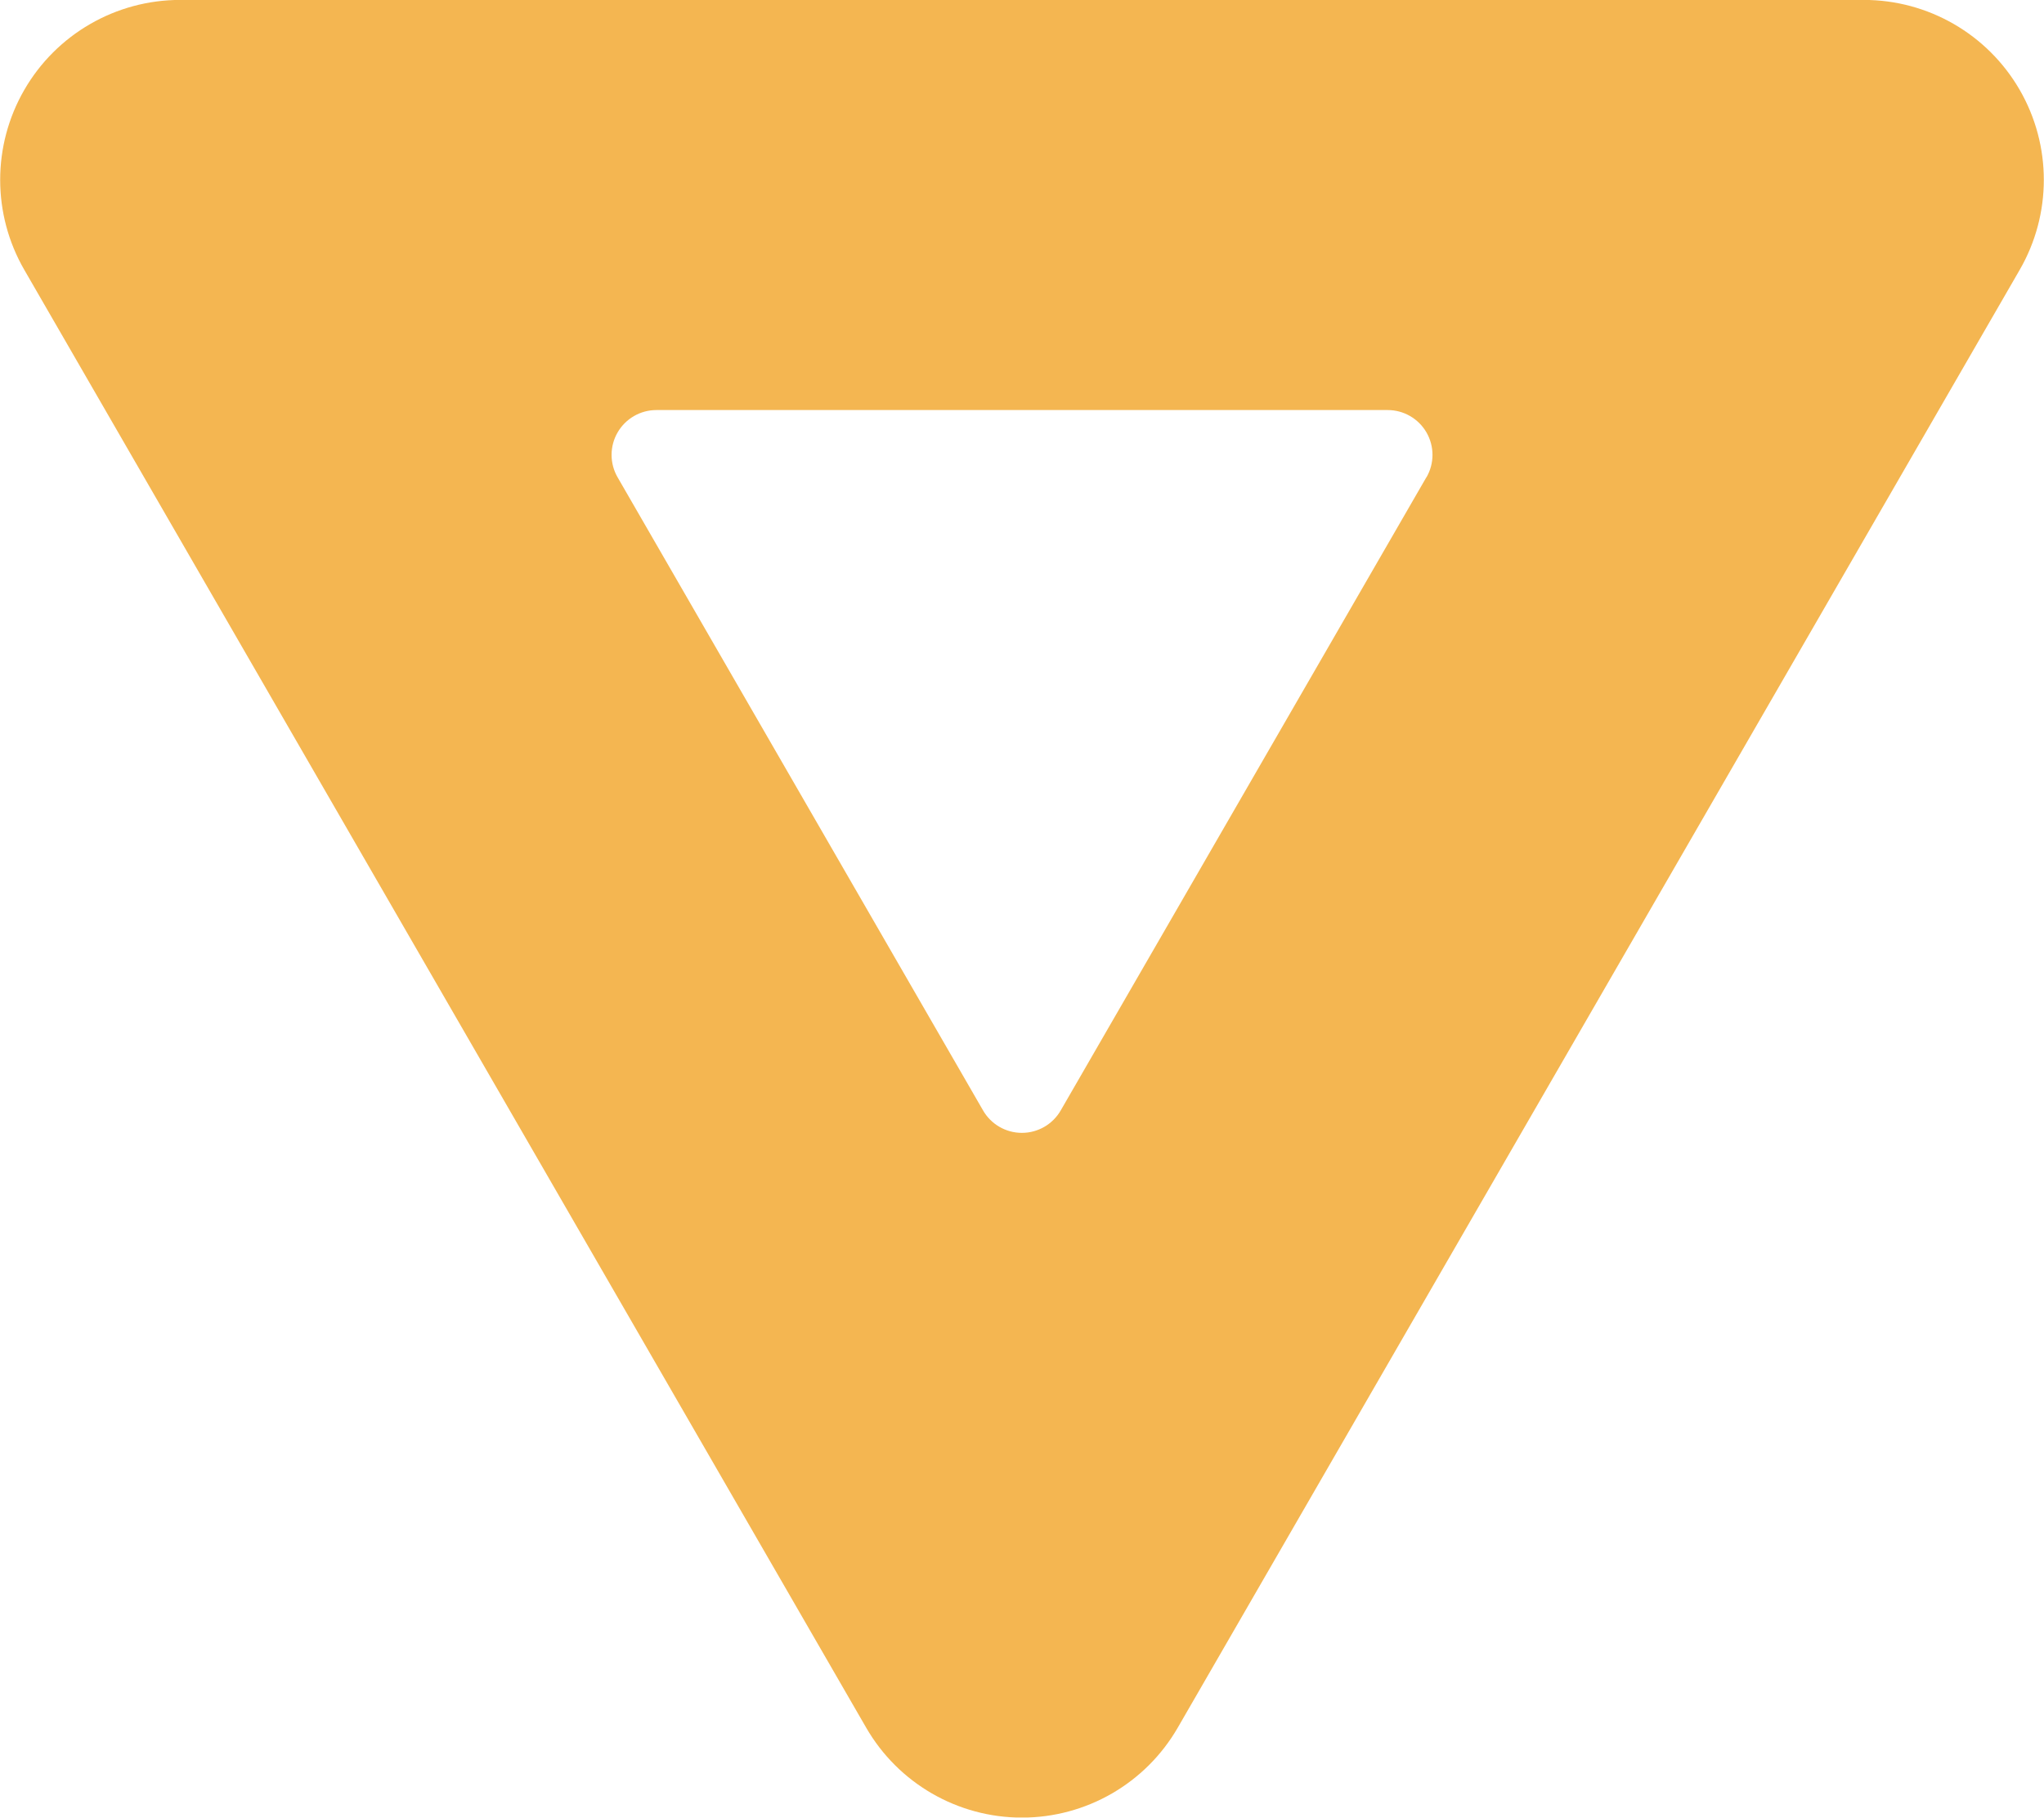
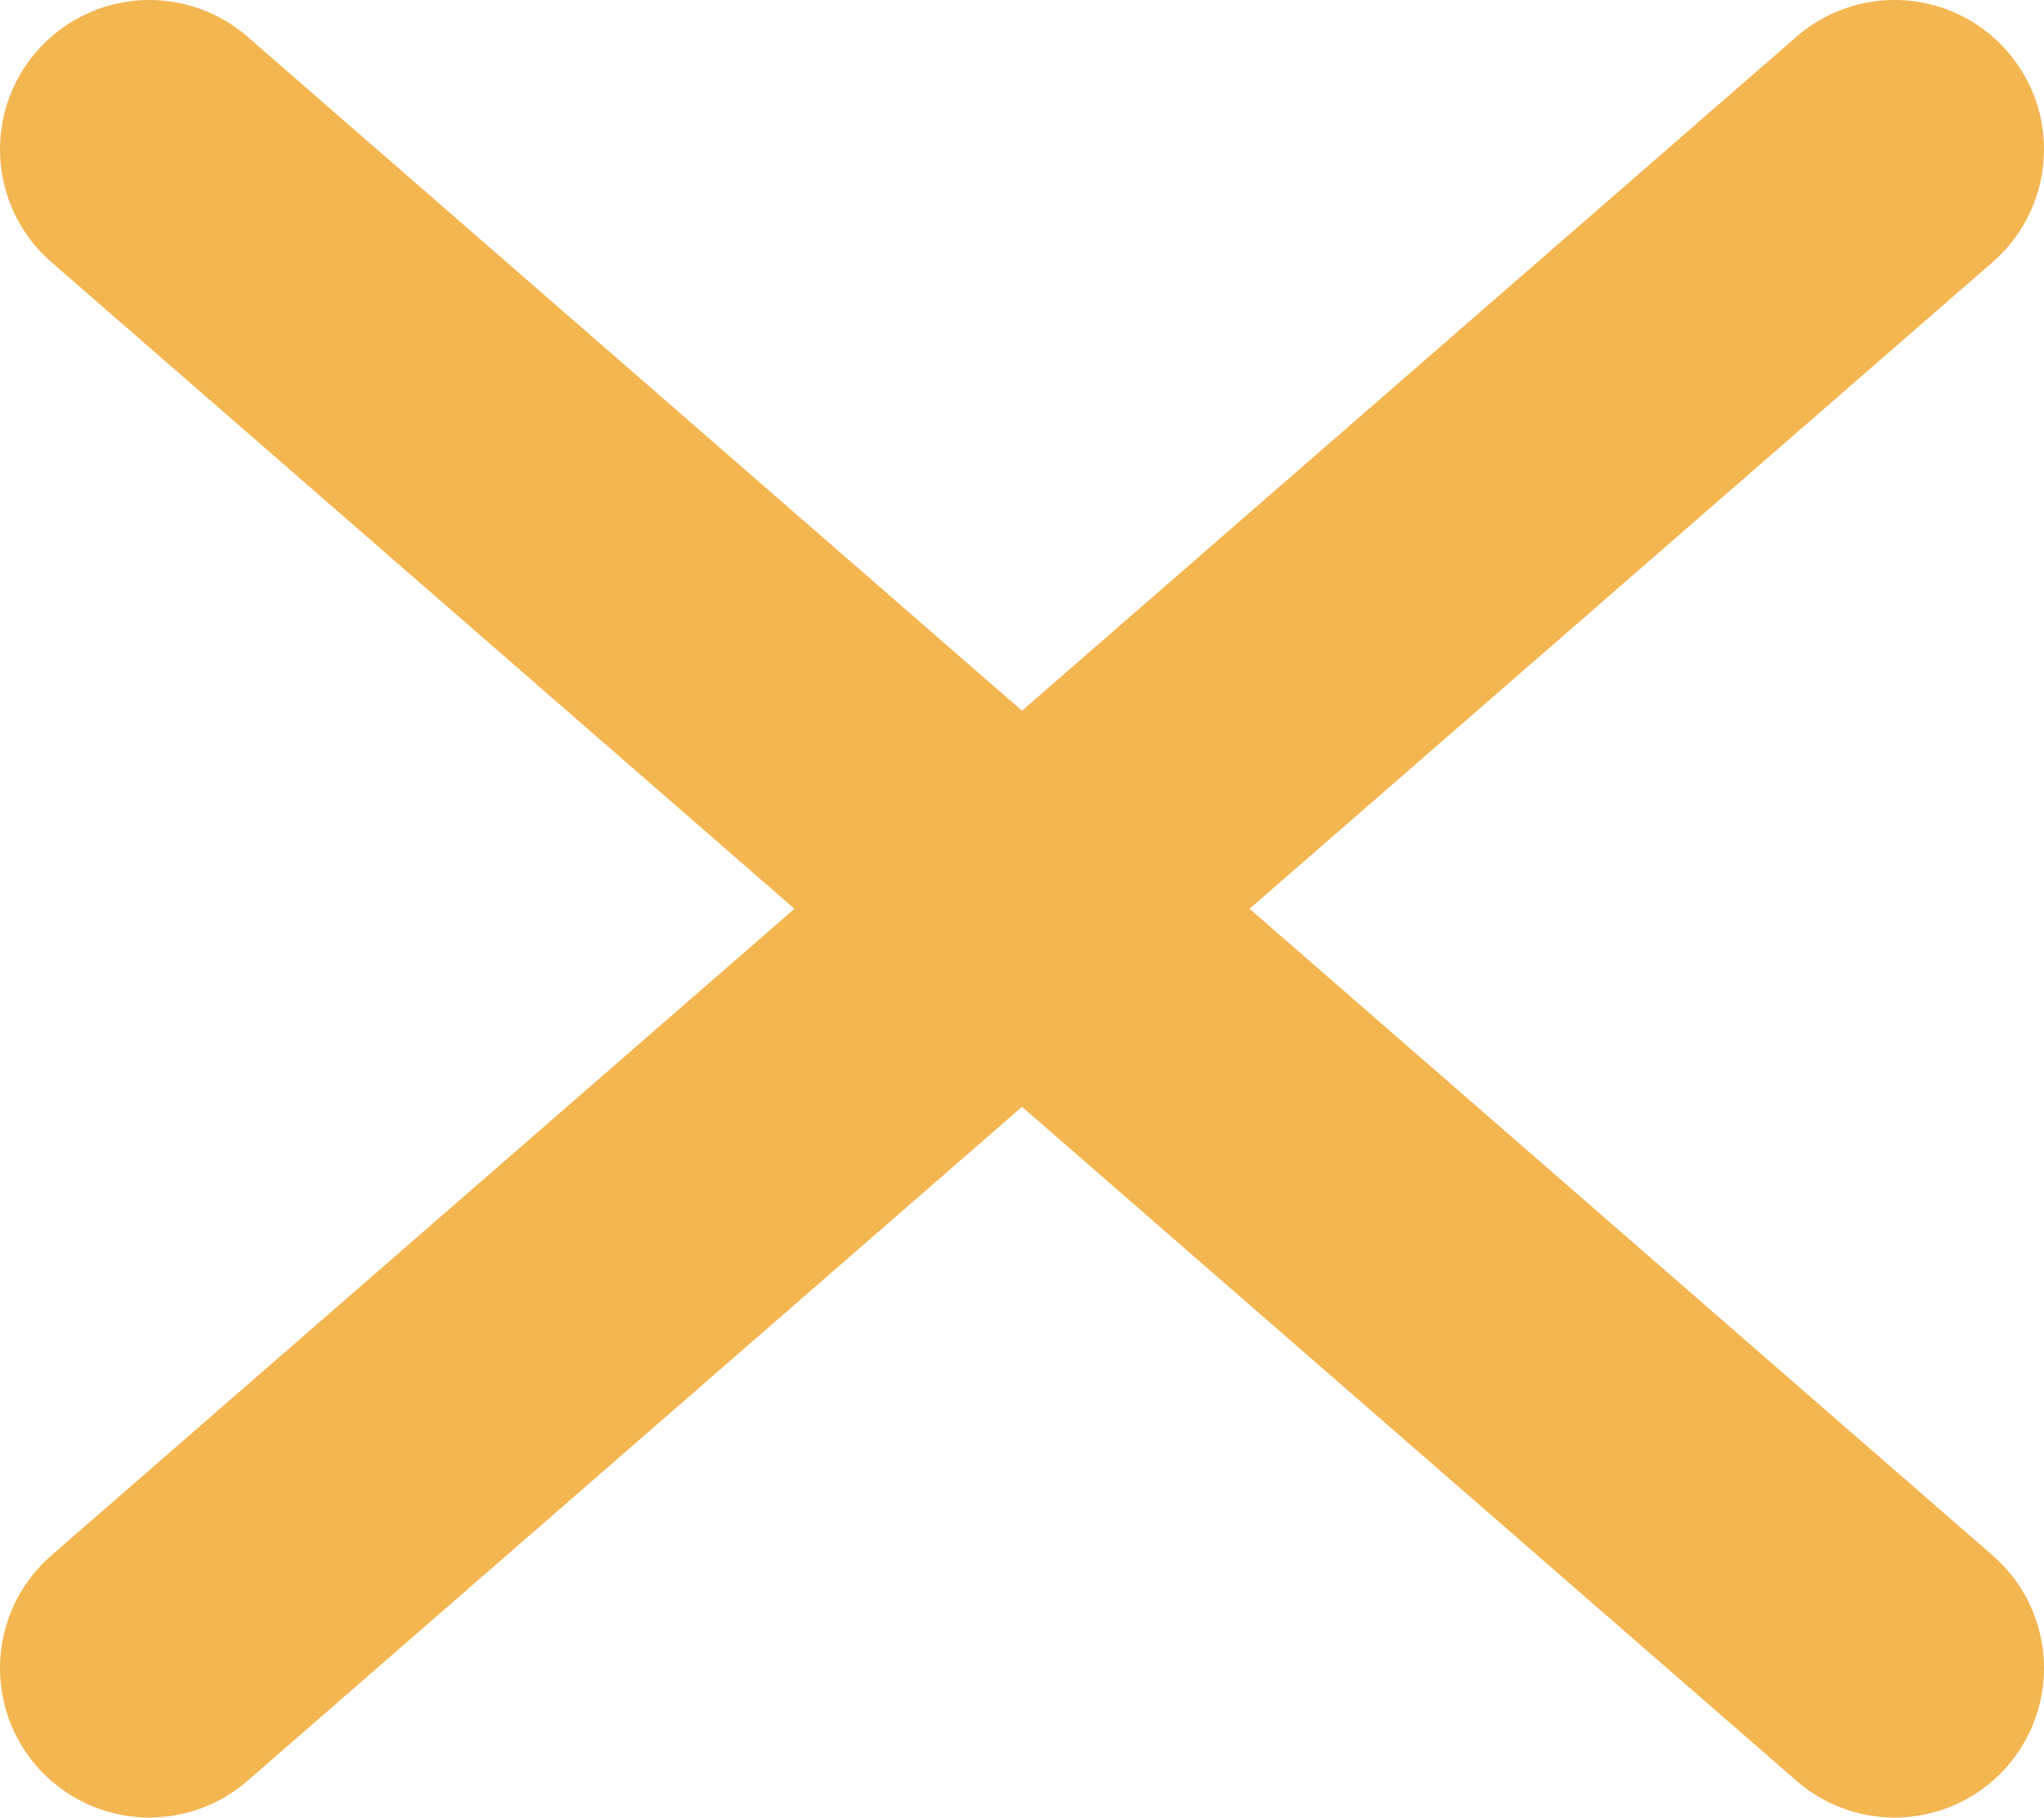
<svg xmlns="http://www.w3.org/2000/svg" width="27.361" height="24.334" viewBox="0 0 27.361 24.334">
  <defs>
    <clipPath id="clip-path">
-       <rect id="Rectangle_10" data-name="Rectangle 10" width="27.361" height="24.334" transform="translate(0 0)" fill="#f4b651" />
+       <rect id="Rectangle_10" width="27.361" height="24.334" fill="#f4b651" />
    </clipPath>
  </defs>
-   <g id="Group_2" data-name="Group 2" transform="translate(0 -0.001)">
-     <g id="Group_1" data-name="Group 1" transform="translate(0 0.001)" clip-path="url(#clip-path)">
-       <path id="Path_1" data-name="Path 1" d="M24.948,0H2.412A2.409,2.409,0,0,0,.326,3.615L11.594,23.131a2.408,2.408,0,0,0,4.172,0L27.035,3.615A2.409,2.409,0,0,0,24.948,0m-5.854,6.39L14.2,14.866a.6.6,0,0,1-1.042,0L8.267,6.391a.6.6,0,0,1,.521-.9h9.786a.6.6,0,0,1,.521.9" transform="translate(0 -0.001)" fill="#f4b651" />
-     </g>
+   <g transform="translate(0 0)">
+     <path d="M2 2 L25.361 22.334" stroke="#f4b651" stroke-width="4" stroke-linecap="round" />
+     <path d="M2 22.334 L25.361 2" stroke="#f4b651" stroke-width="4" stroke-linecap="round" />
  </g>
</svg>
